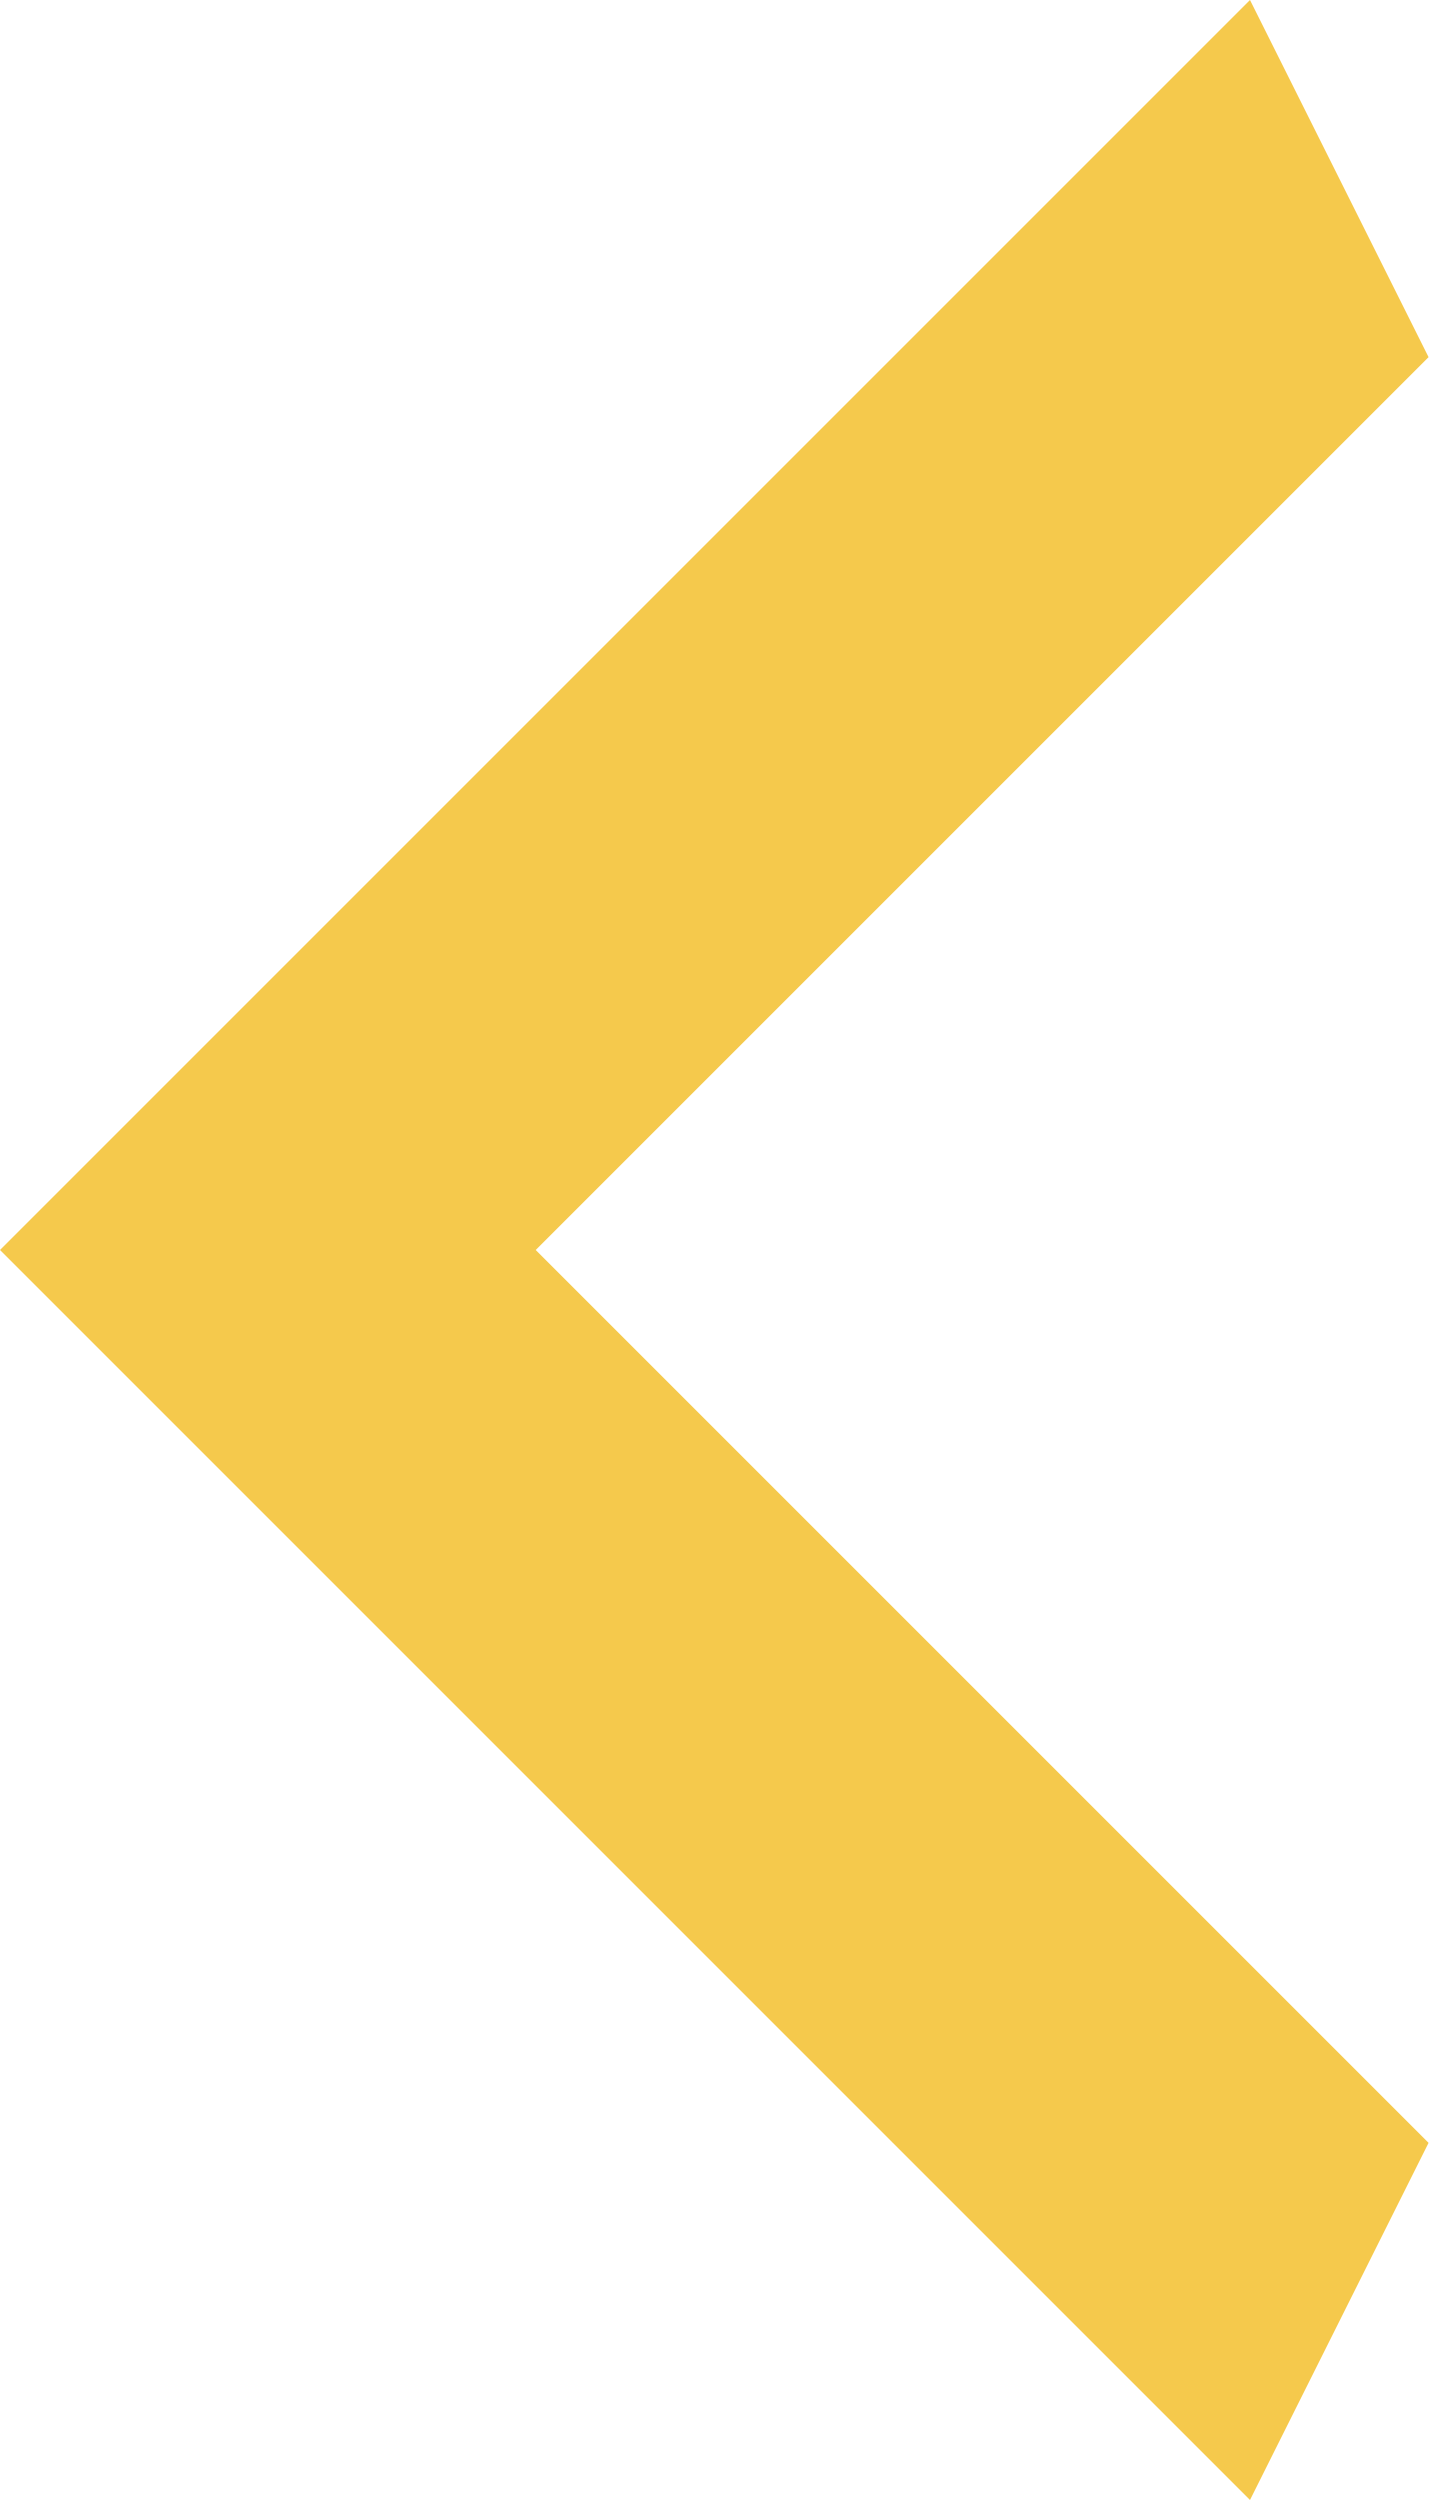
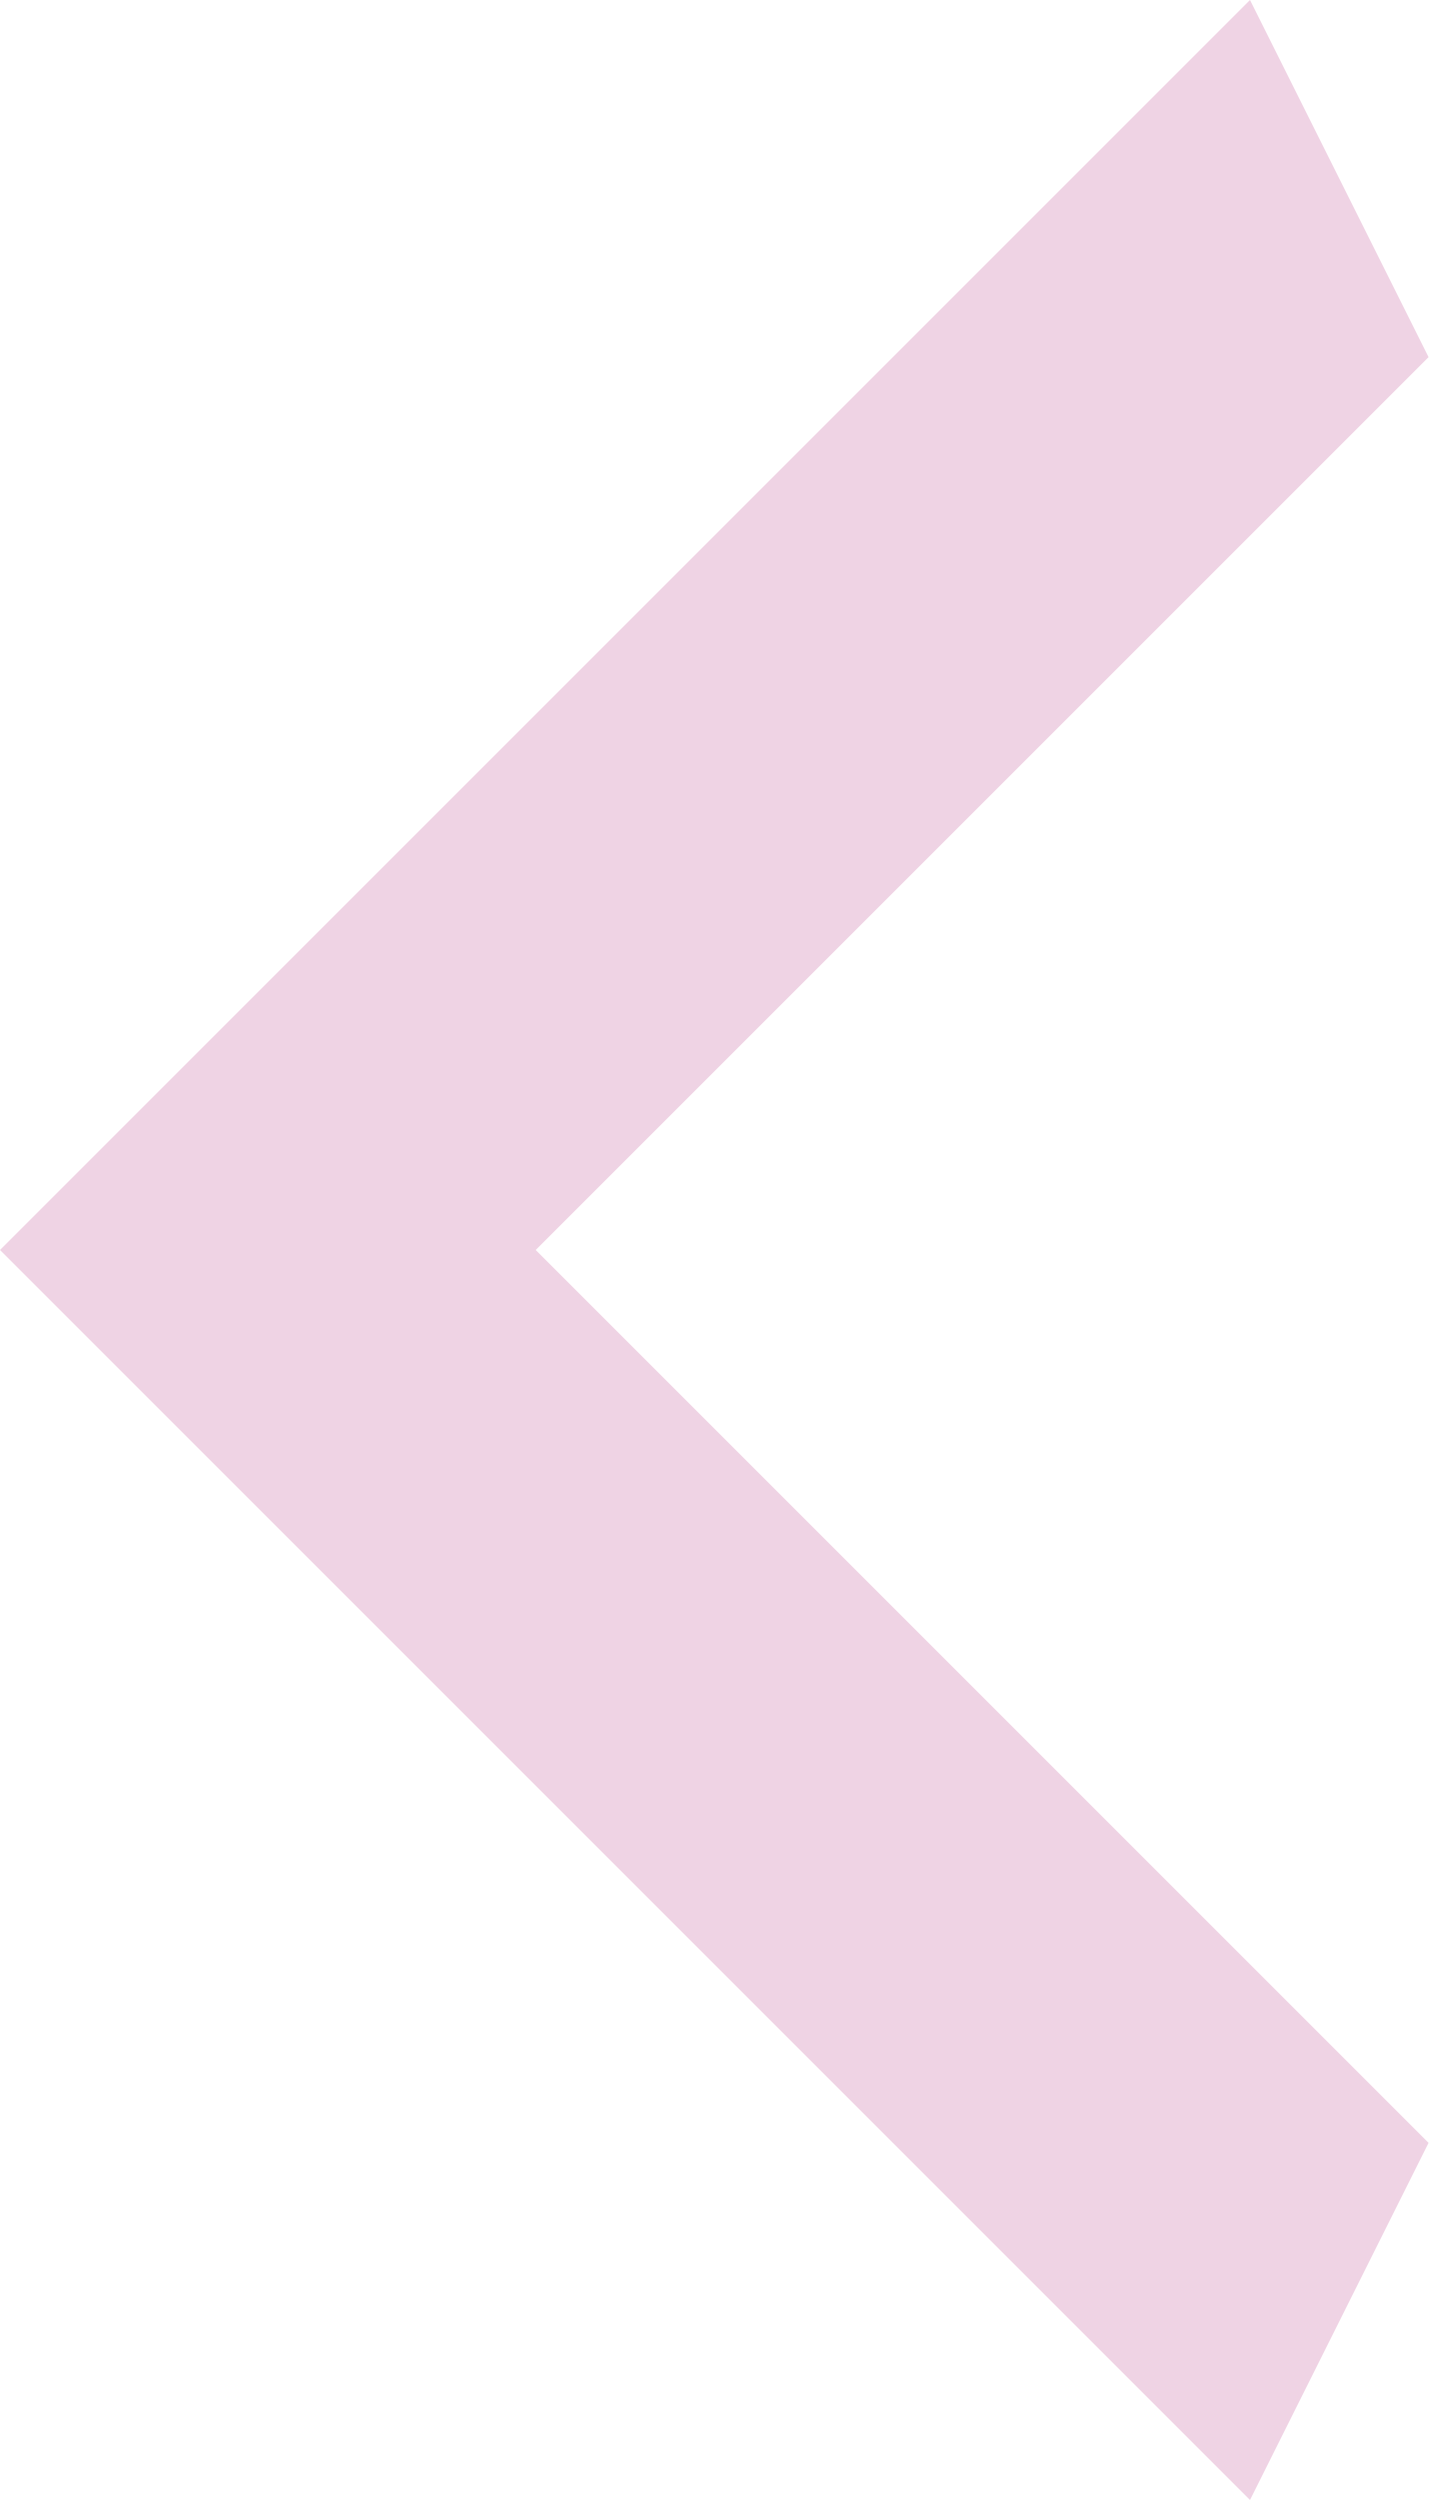
<svg xmlns="http://www.w3.org/2000/svg" preserveAspectRatio="none" overflow="visible" style="display: block;" width="12.8" height="22.4" viewBox="0 0 12.8 22.4" fill="none">
-   <path id="Vector" d="M12.8 3.2L4.8 11.2L12.8 19.2L11.2 22.4L0 11.2L11.2 0L12.8 3.2Z" fill="#F5C94C" />
+   <path id="Vector" d="M12.8 3.2L4.8 11.2L12.8 19.2L11.2 22.4L0 11.2L11.2 0L12.8 3.2Z" fill="#efd3e4" />
</svg>
